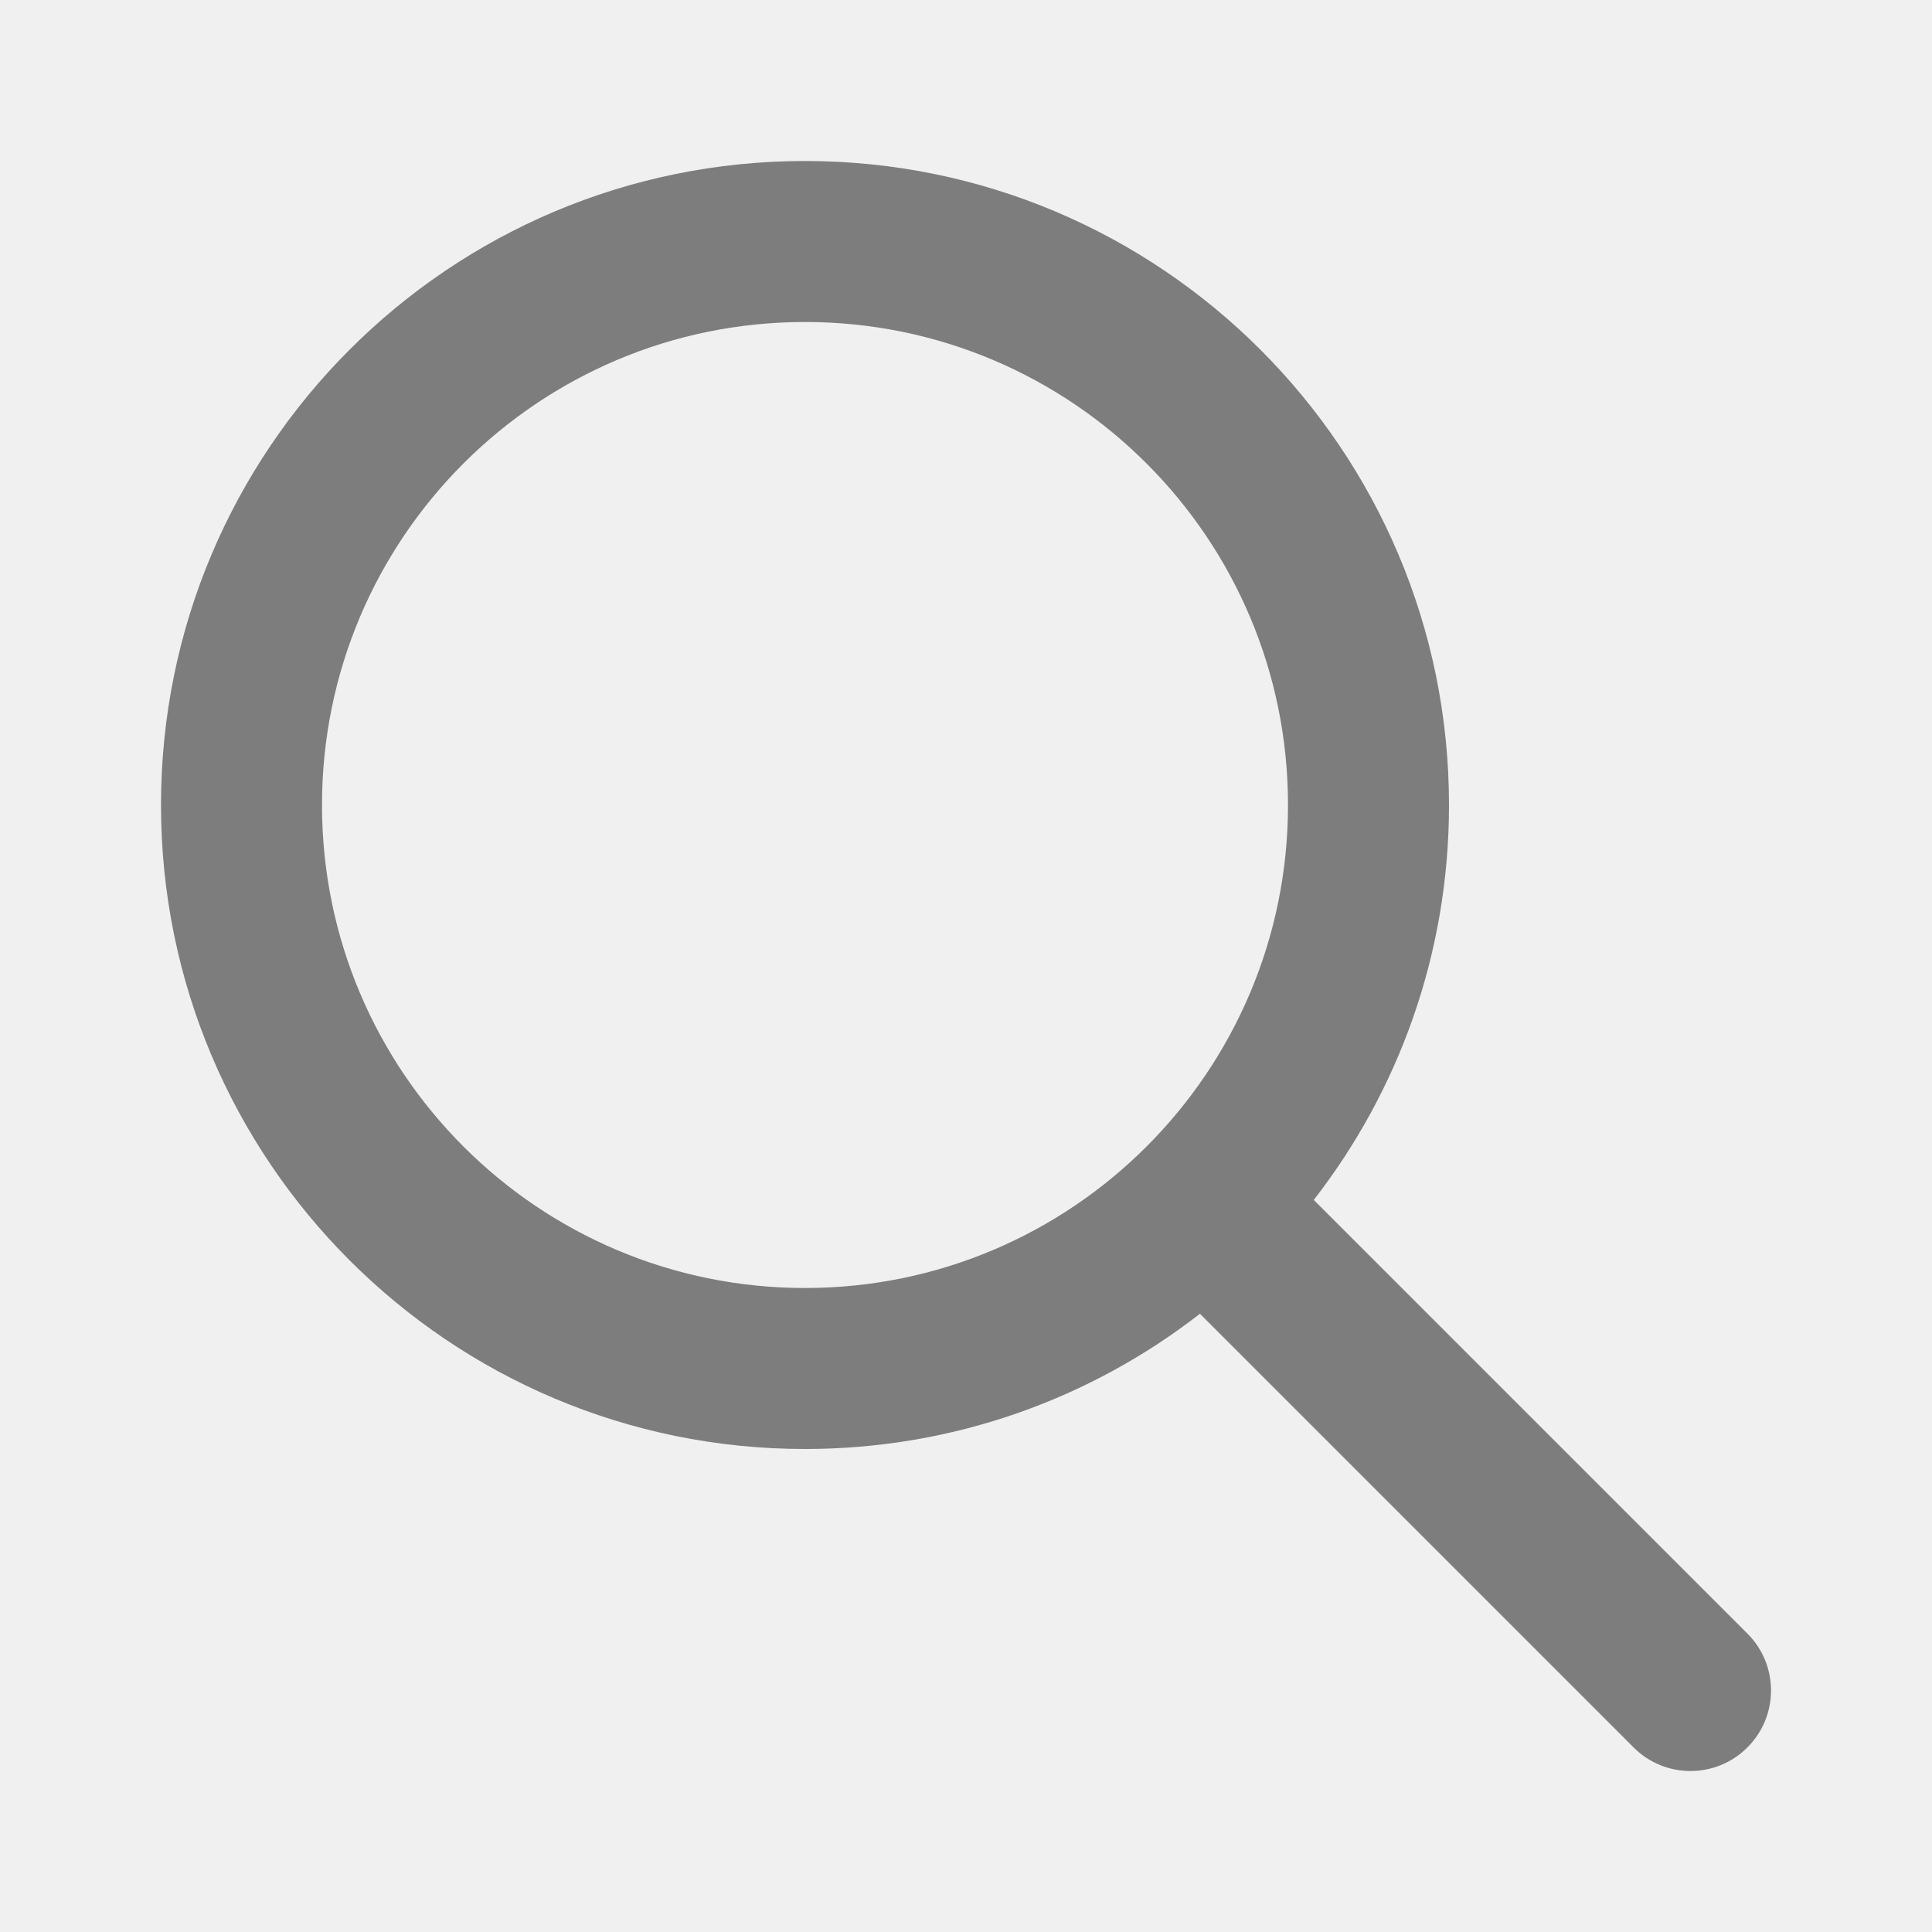
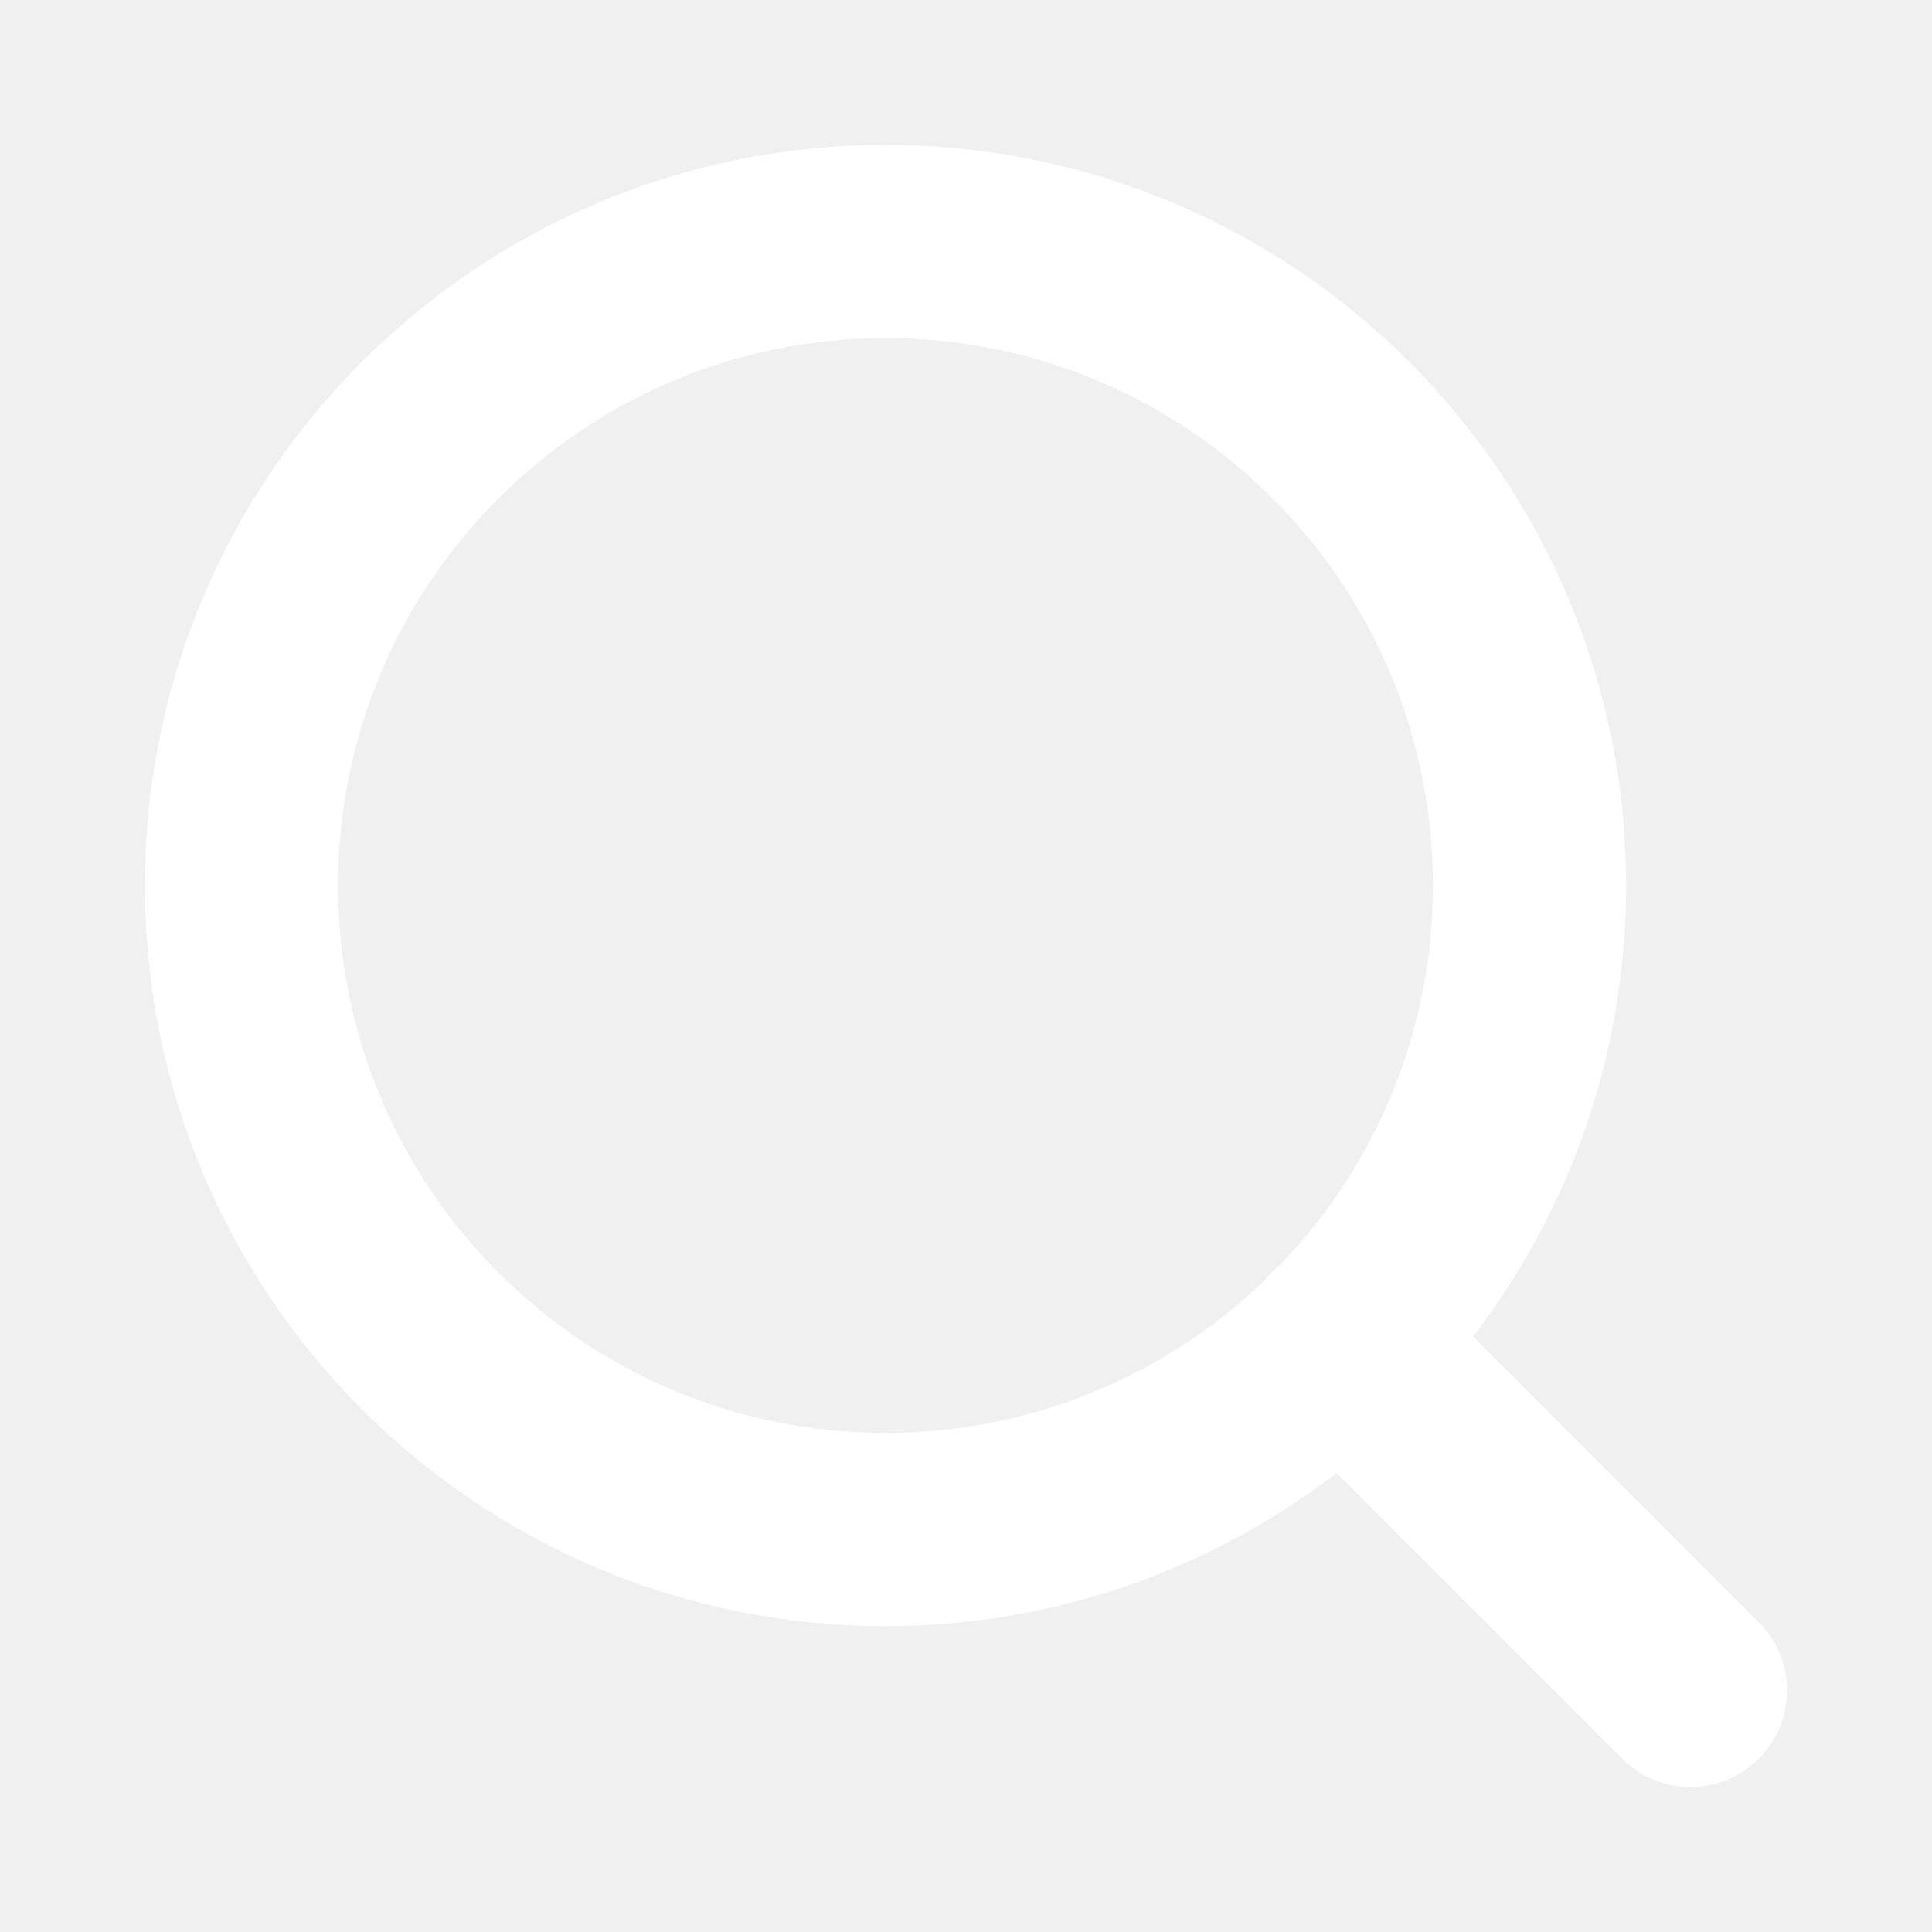
- <svg xmlns="http://www.w3.org/2000/svg" width="24" height="24" viewBox="0 0 24 24" fill="none">
-   <path fill-rule="evenodd" clip-rule="evenodd" d="M10 4C6.686 4 4 6.686 4 10C4 13.314 6.686 16 10 16C13.314 16 16 13.314 16 10C16 6.686 13.314 4 10 4ZM2 10C2 5.582 5.582 2 10 2C14.418 2 18 5.582 18 10C18 11.849 17.373 13.551 16.32 14.906L21.707 20.293C22.098 20.683 22.098 21.317 21.707 21.707C21.317 22.098 20.683 22.098 20.293 21.707L14.906 16.32C13.551 17.373 11.849 18 10 18C5.582 18 2 14.418 2 10Z" fill="#7D7D7D" />
+ <svg xmlns="http://www.w3.org/2000/svg" width="16" height="16" viewBox="0 0 16 16" fill="none">
+   <path d="M14 14L11.1 11.1M12.667 7.333C12.667 10.279 10.279 12.667 7.333 12.667C4.388 12.667 2 10.279 2 7.333C2 4.388 4.388 2 7.333 2C10.279 2 12.667 4.388 12.667 7.333Z" stroke="white" stroke-width="1.6" stroke-linecap="round" stroke-linejoin="round" />
</svg>
